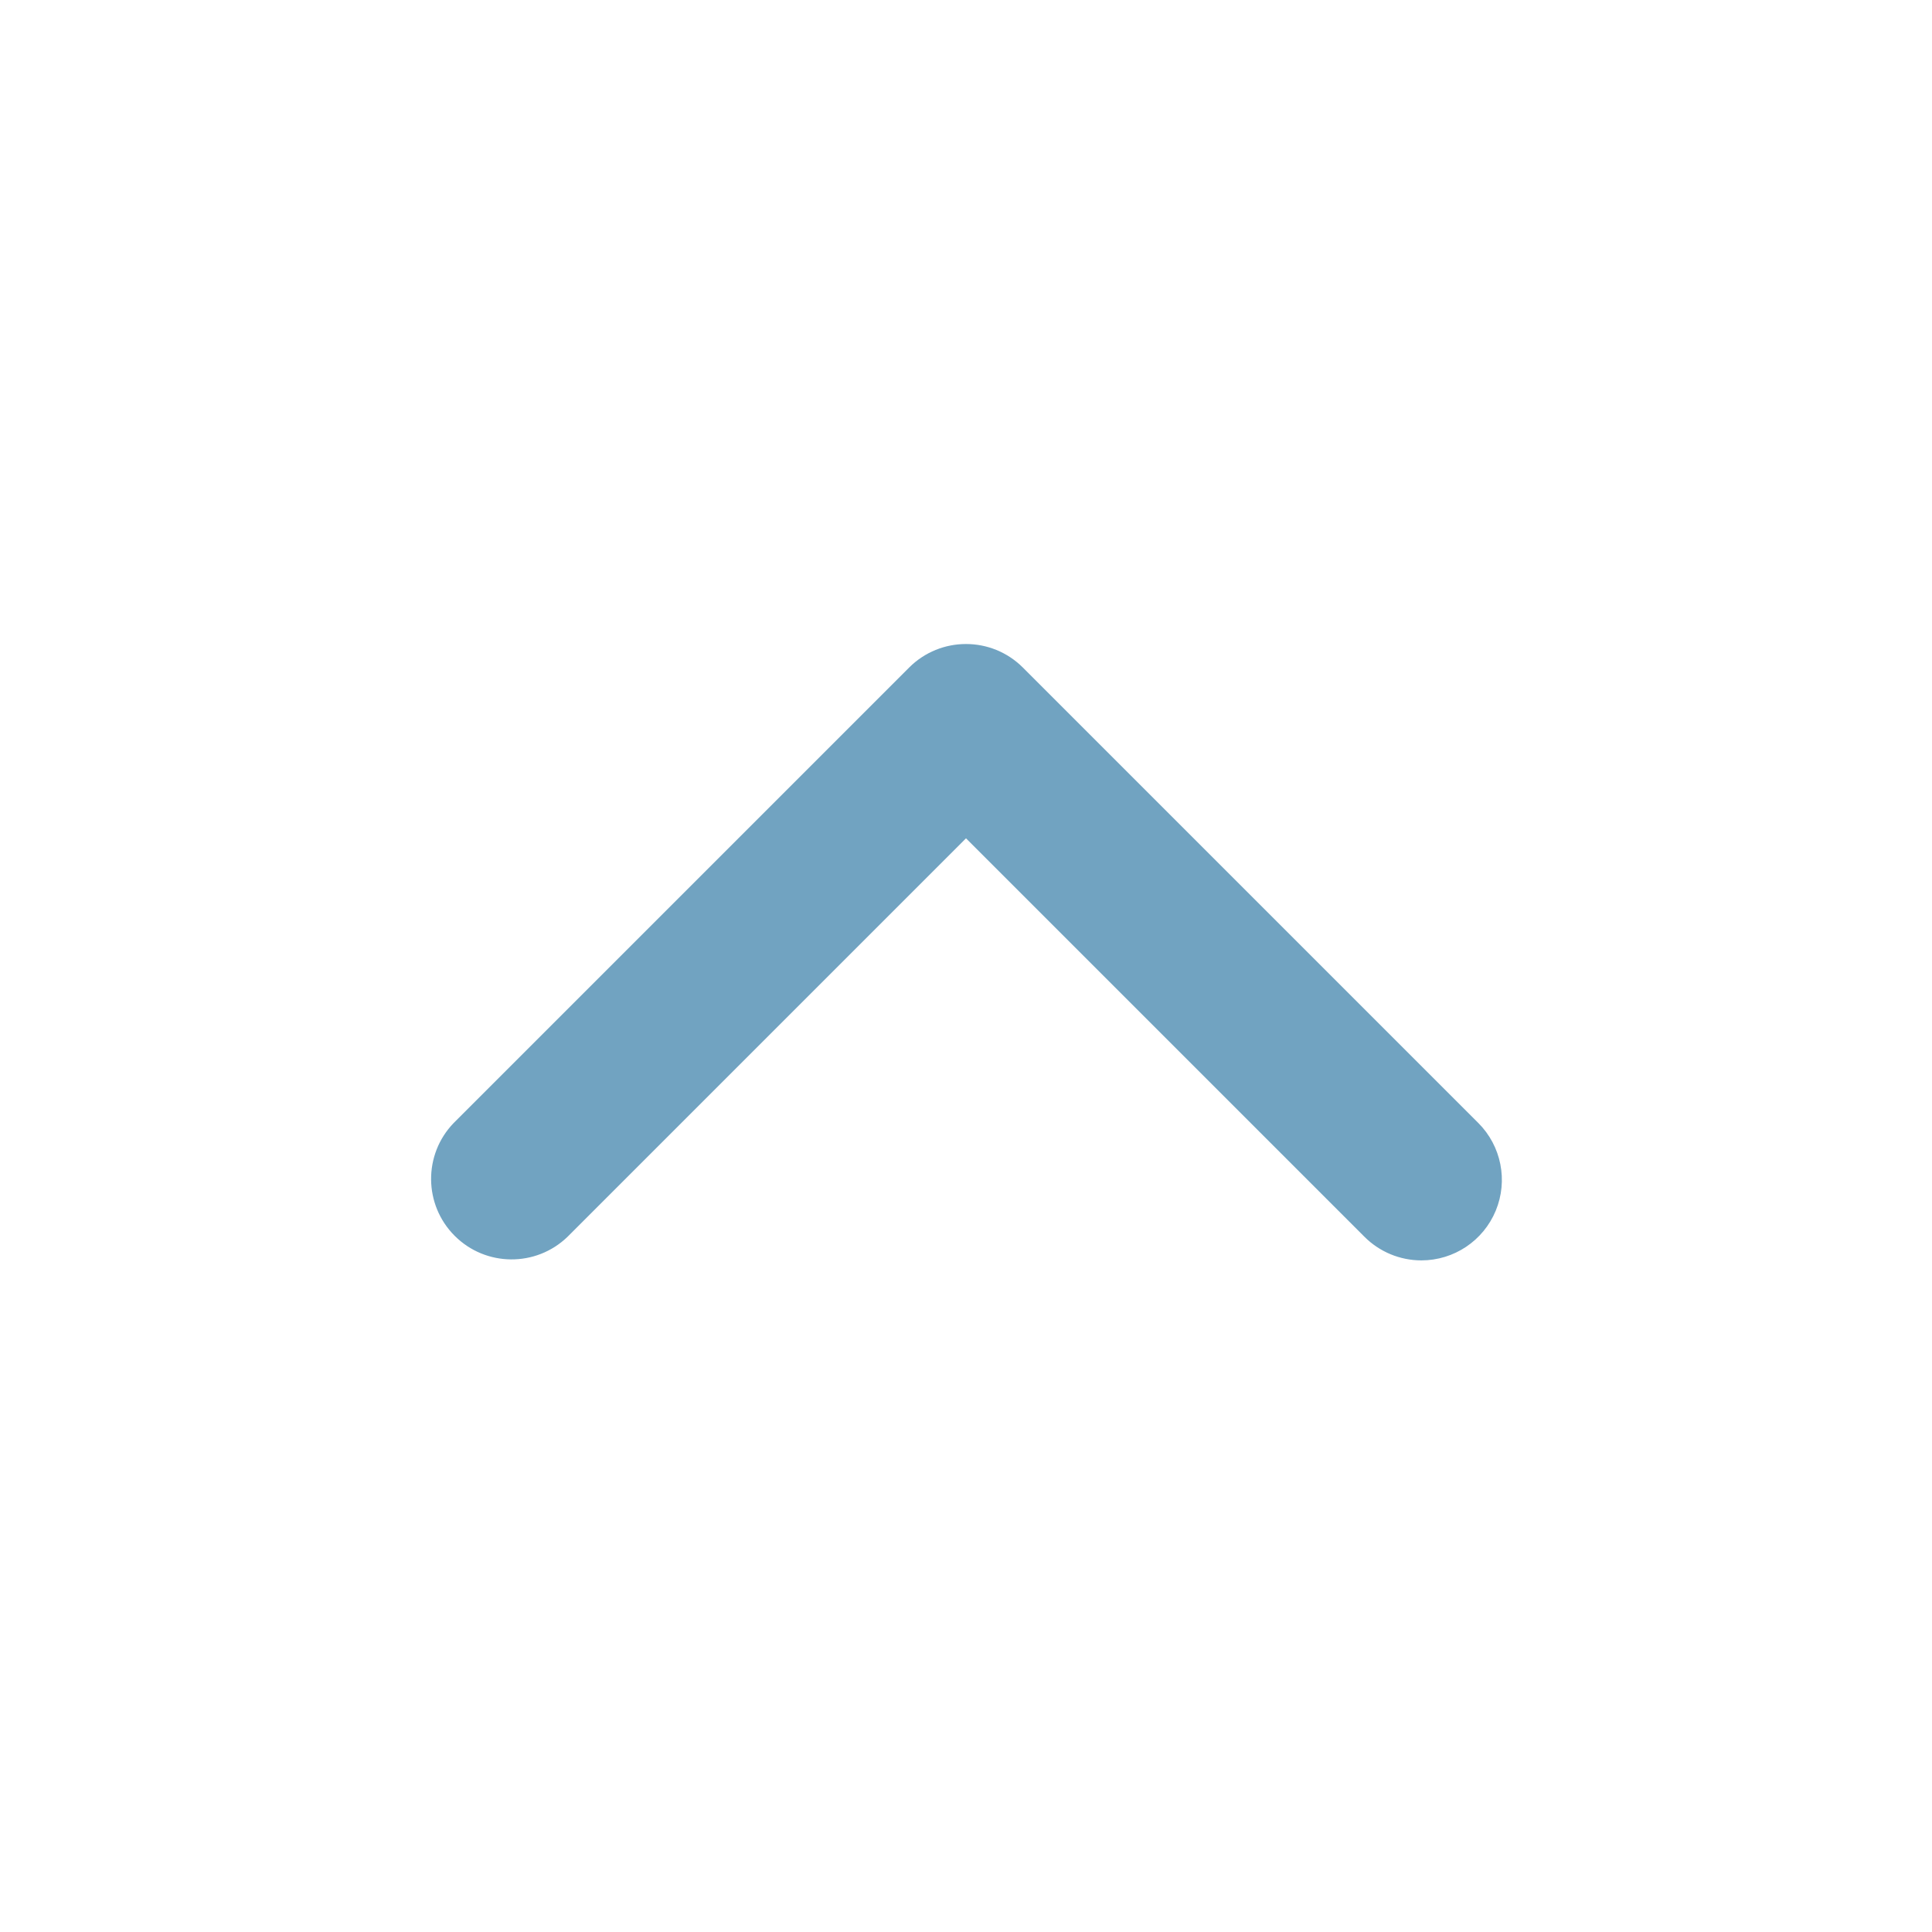
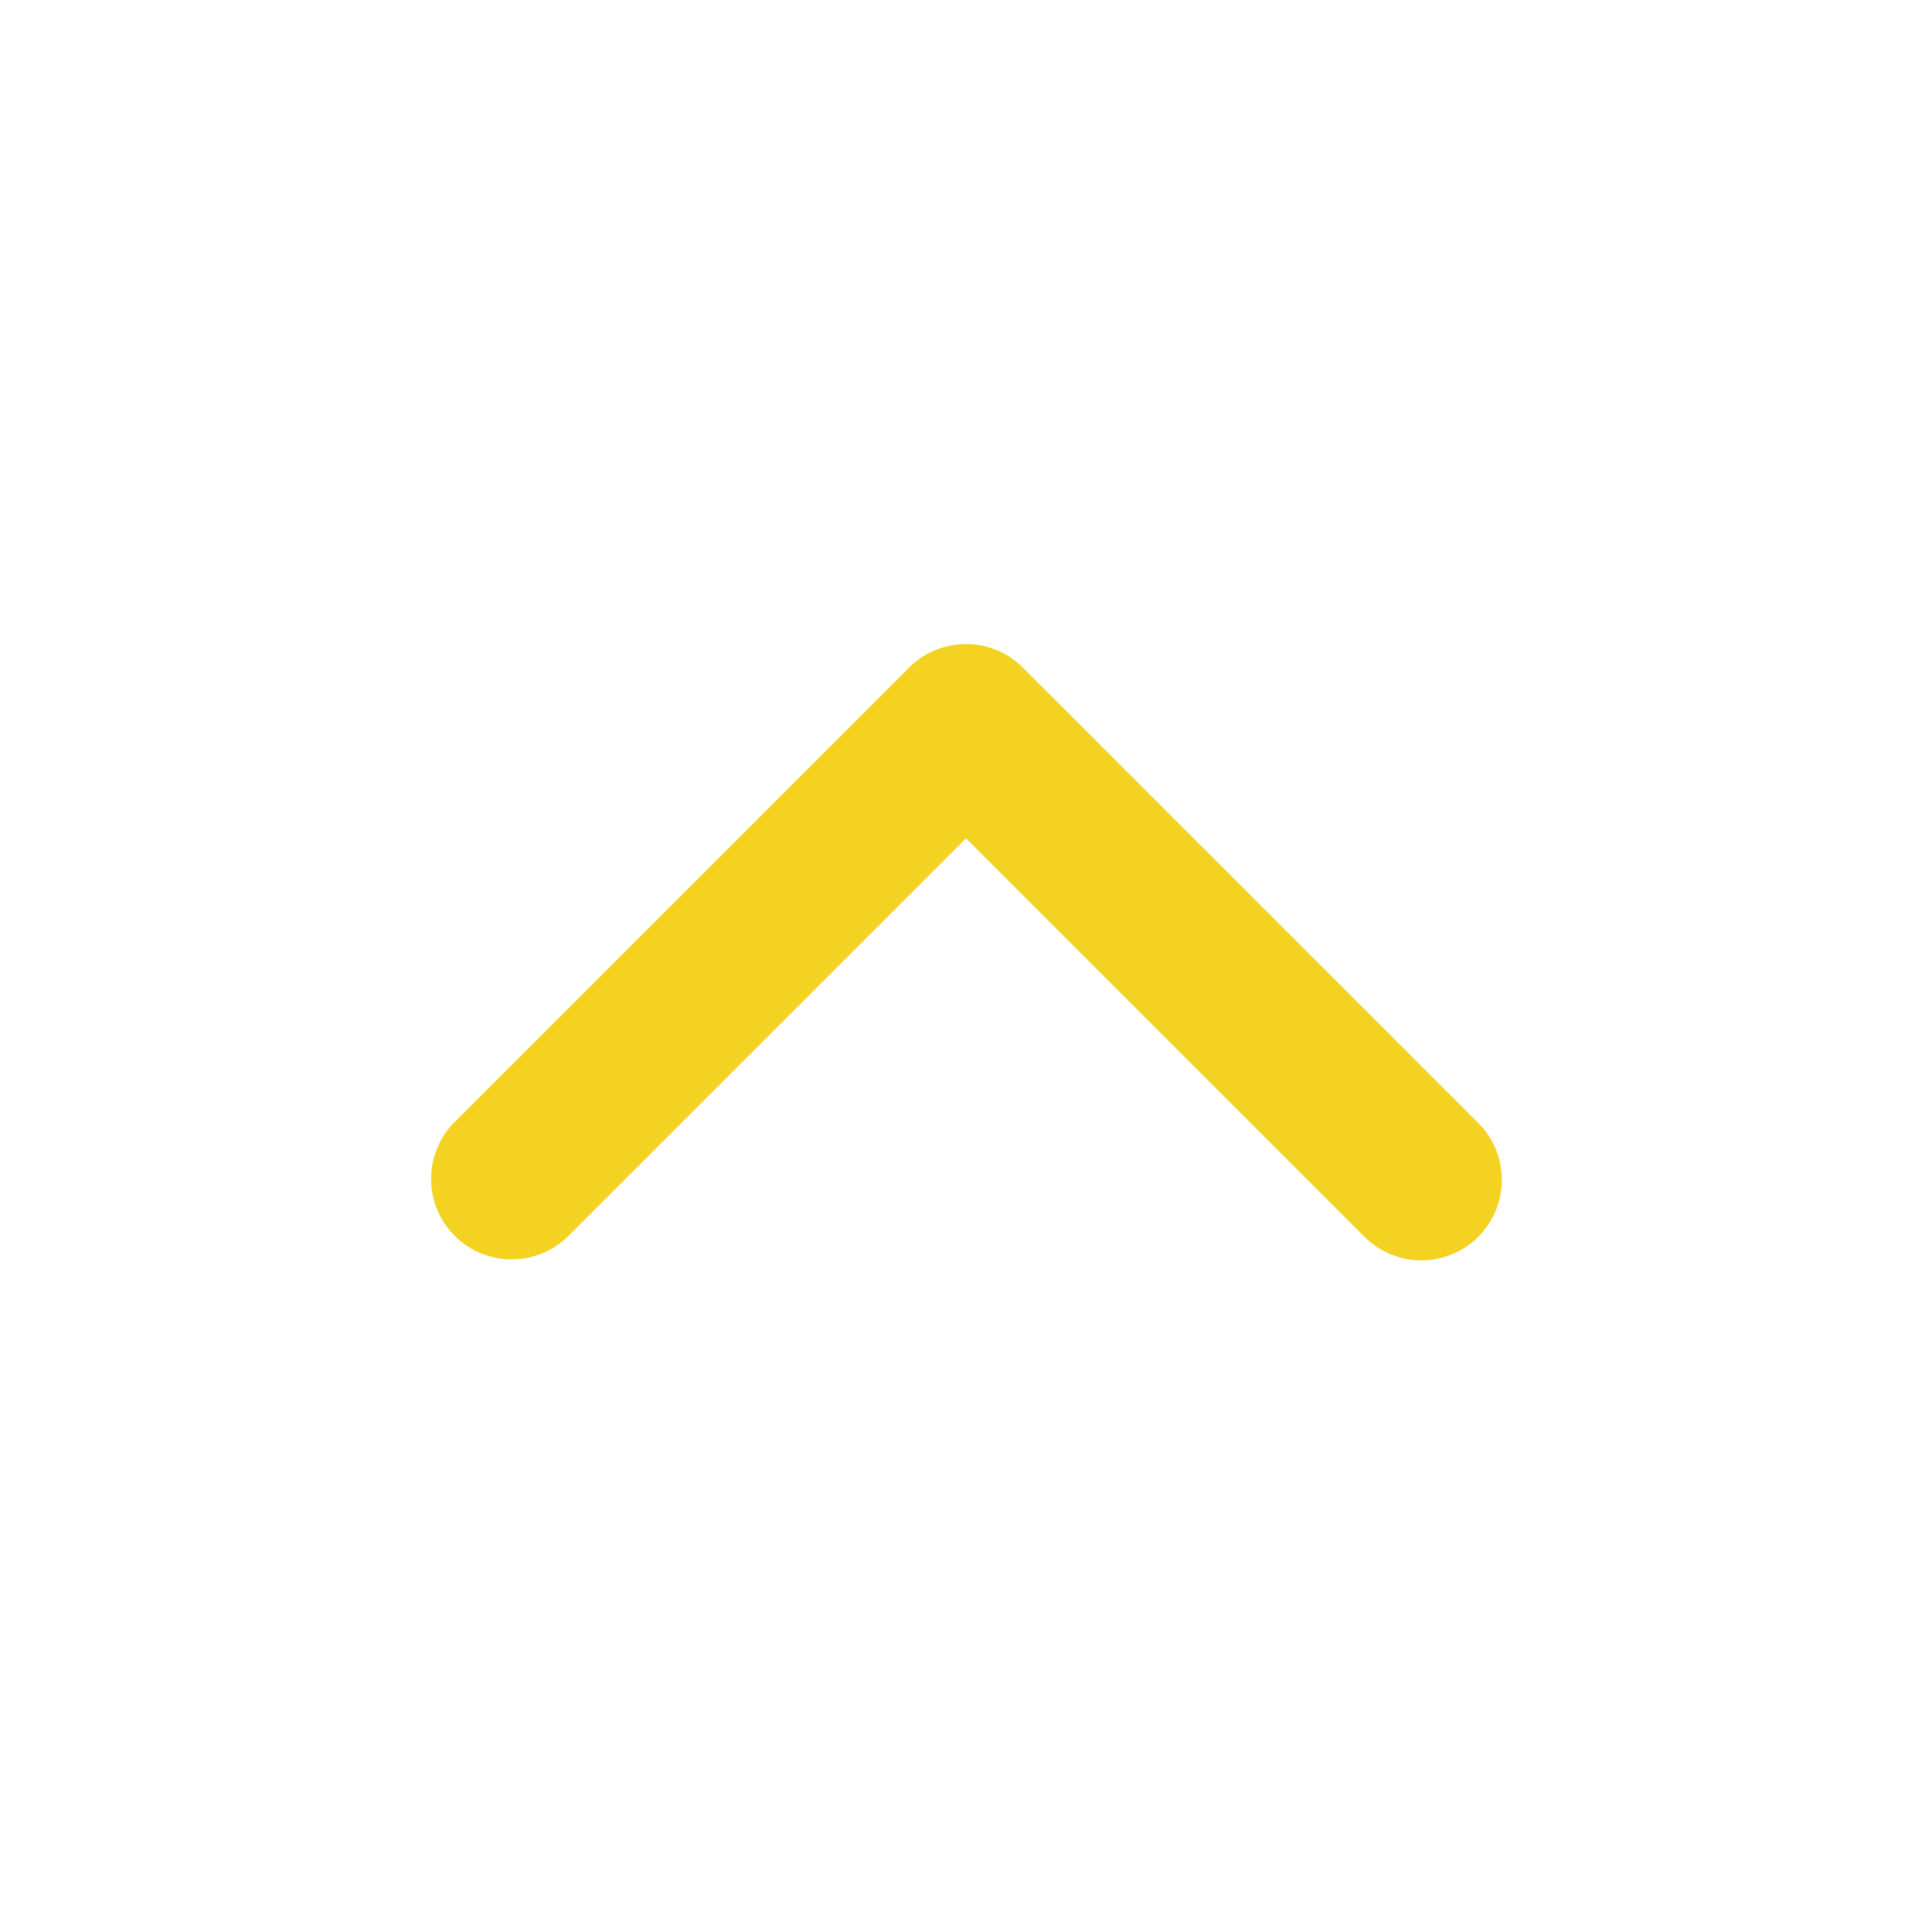
- <svg xmlns="http://www.w3.org/2000/svg" fill="#71a3c1" width="800px" height="800px" viewBox="0 0 24 24">
+ <svg xmlns="http://www.w3.org/2000/svg" fill="#f3d222" width="800px" height="800px" viewBox="0 0 24 24">
  <g id="SVGRepo_bgCarrier" stroke-width="0" />
  <g id="SVGRepo_tracerCarrier" stroke-linecap="round" stroke-linejoin="round" />
  <g id="SVGRepo_iconCarrier">
    <path d="M17.657 15.657a1 1 0 0 1-.707-.293L12 10.414l-4.95 4.95a1 1 0 0 1-1.414-1.414l5.657-5.657a1 1 0 0 1 1.414 0l5.657 5.657a1 1 0 0 1-.707 1.707z" />
  </g>
</svg>
